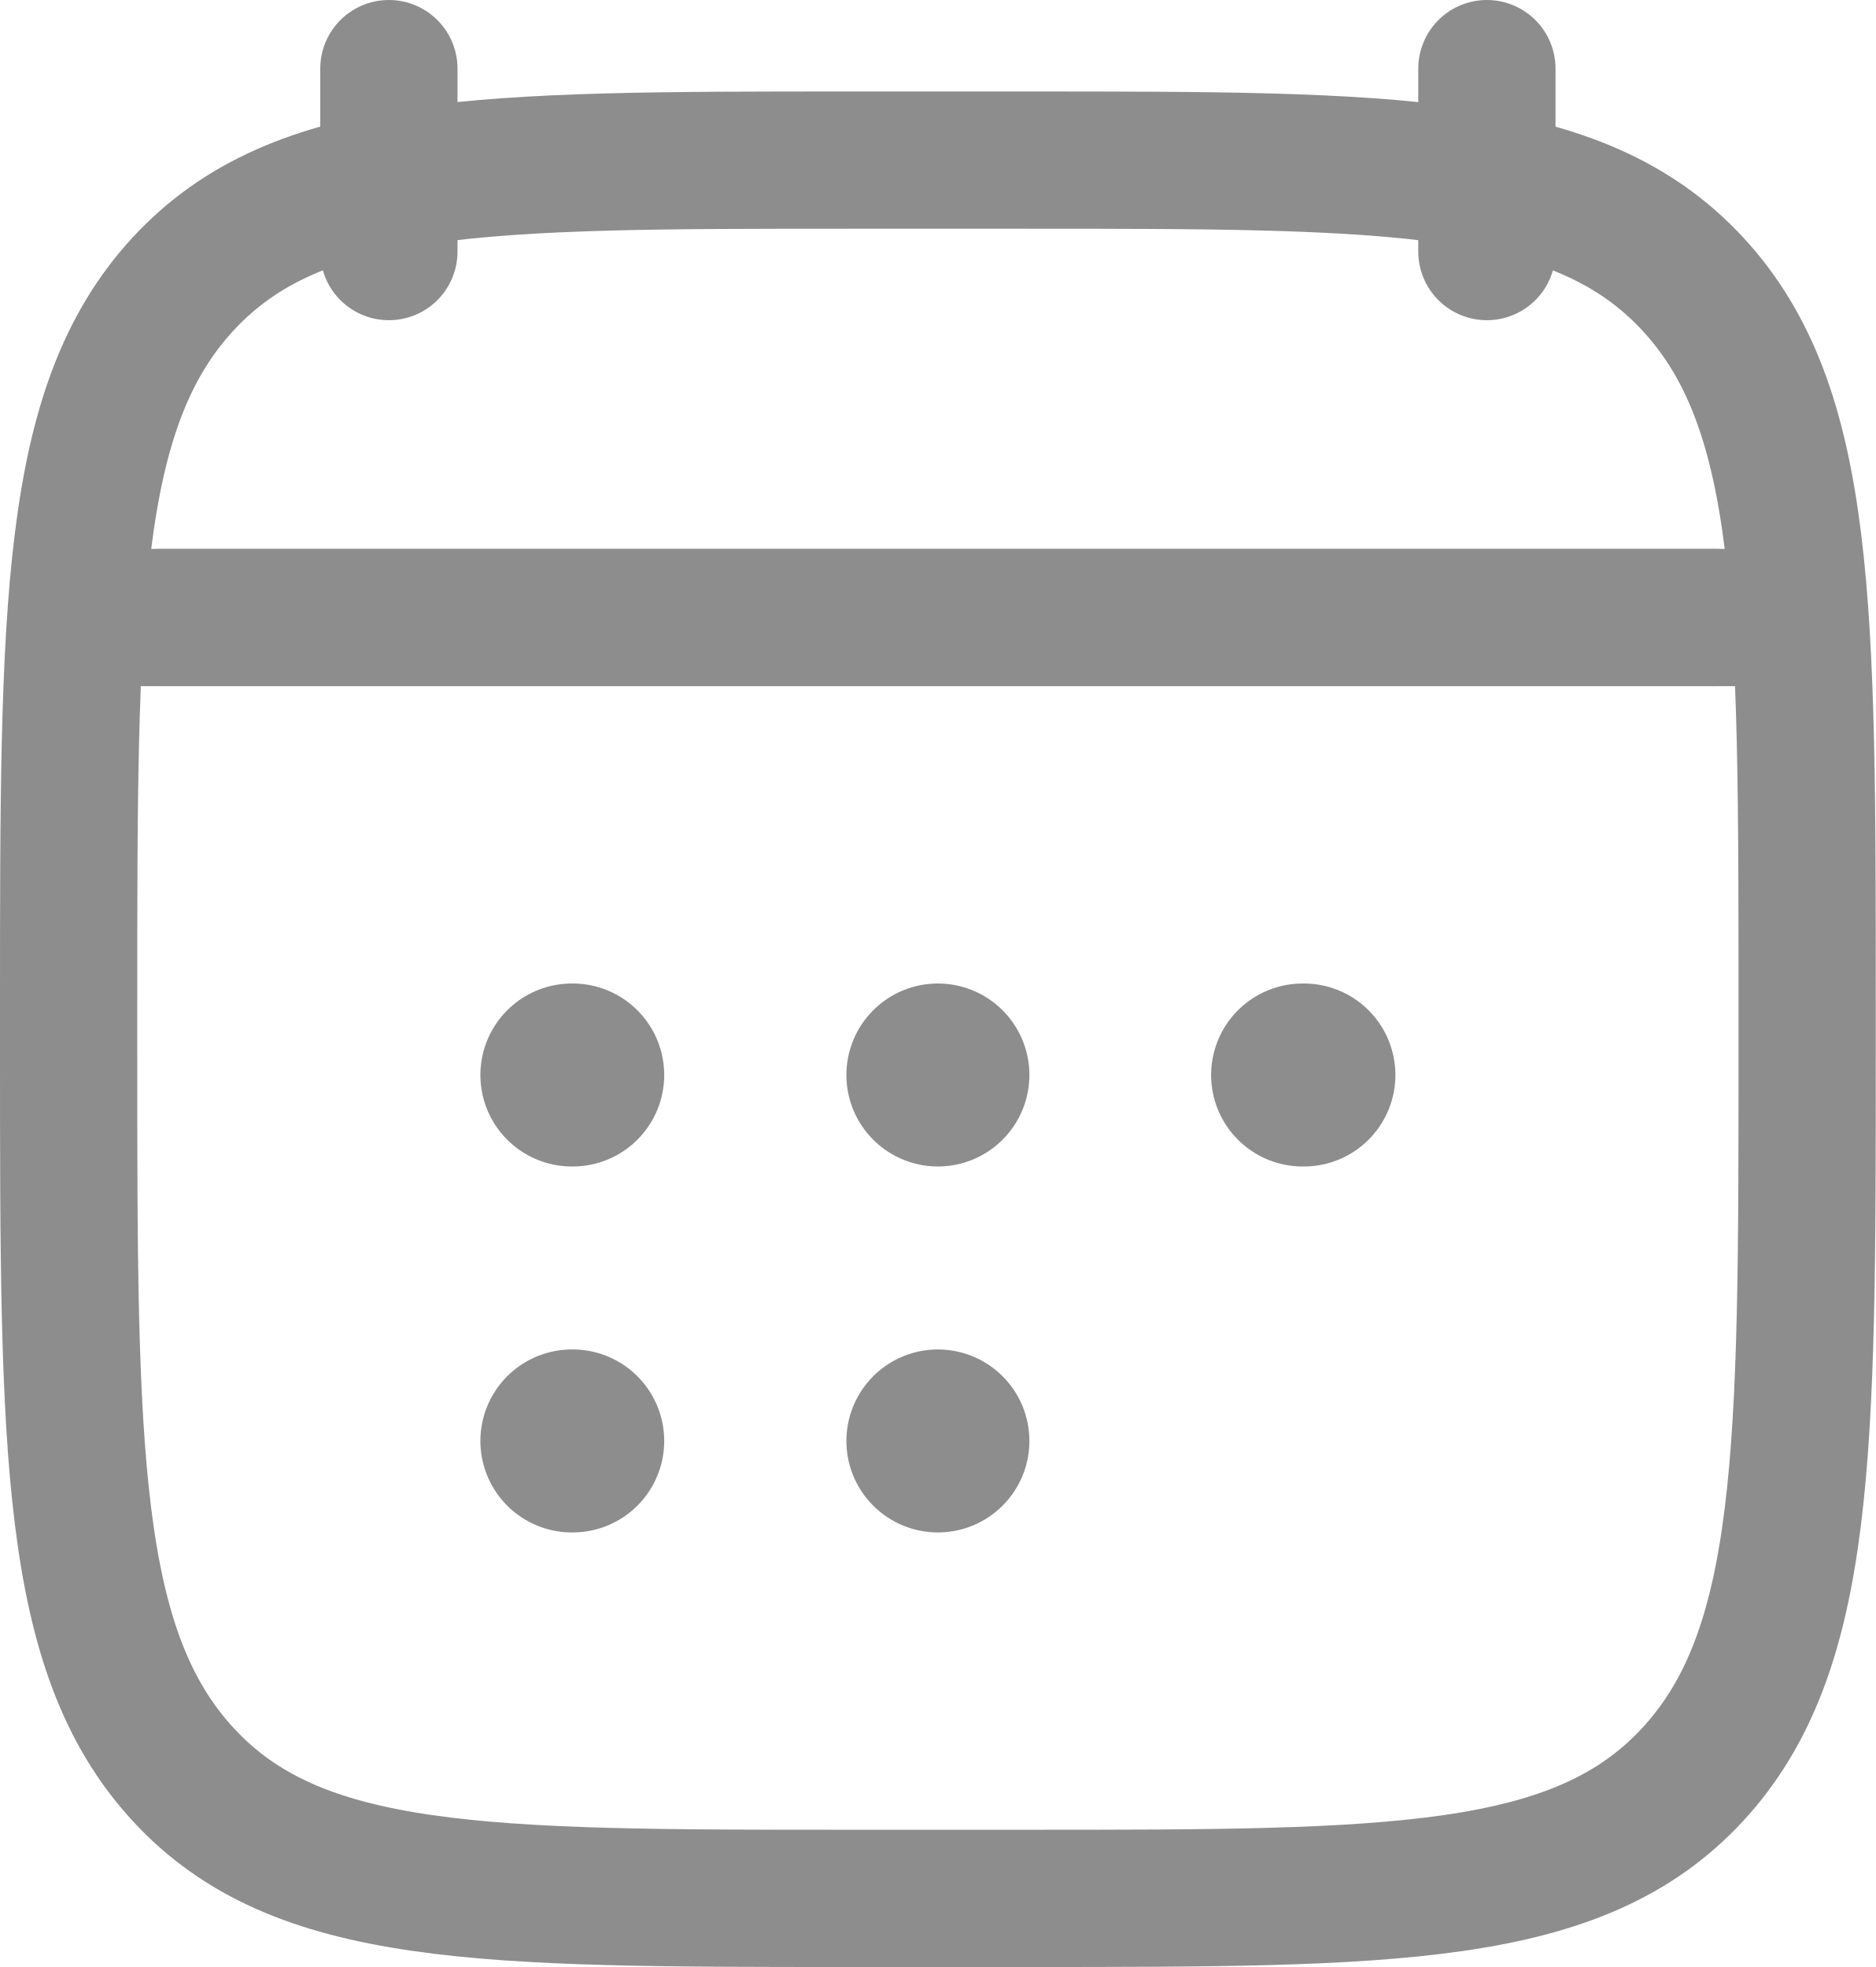
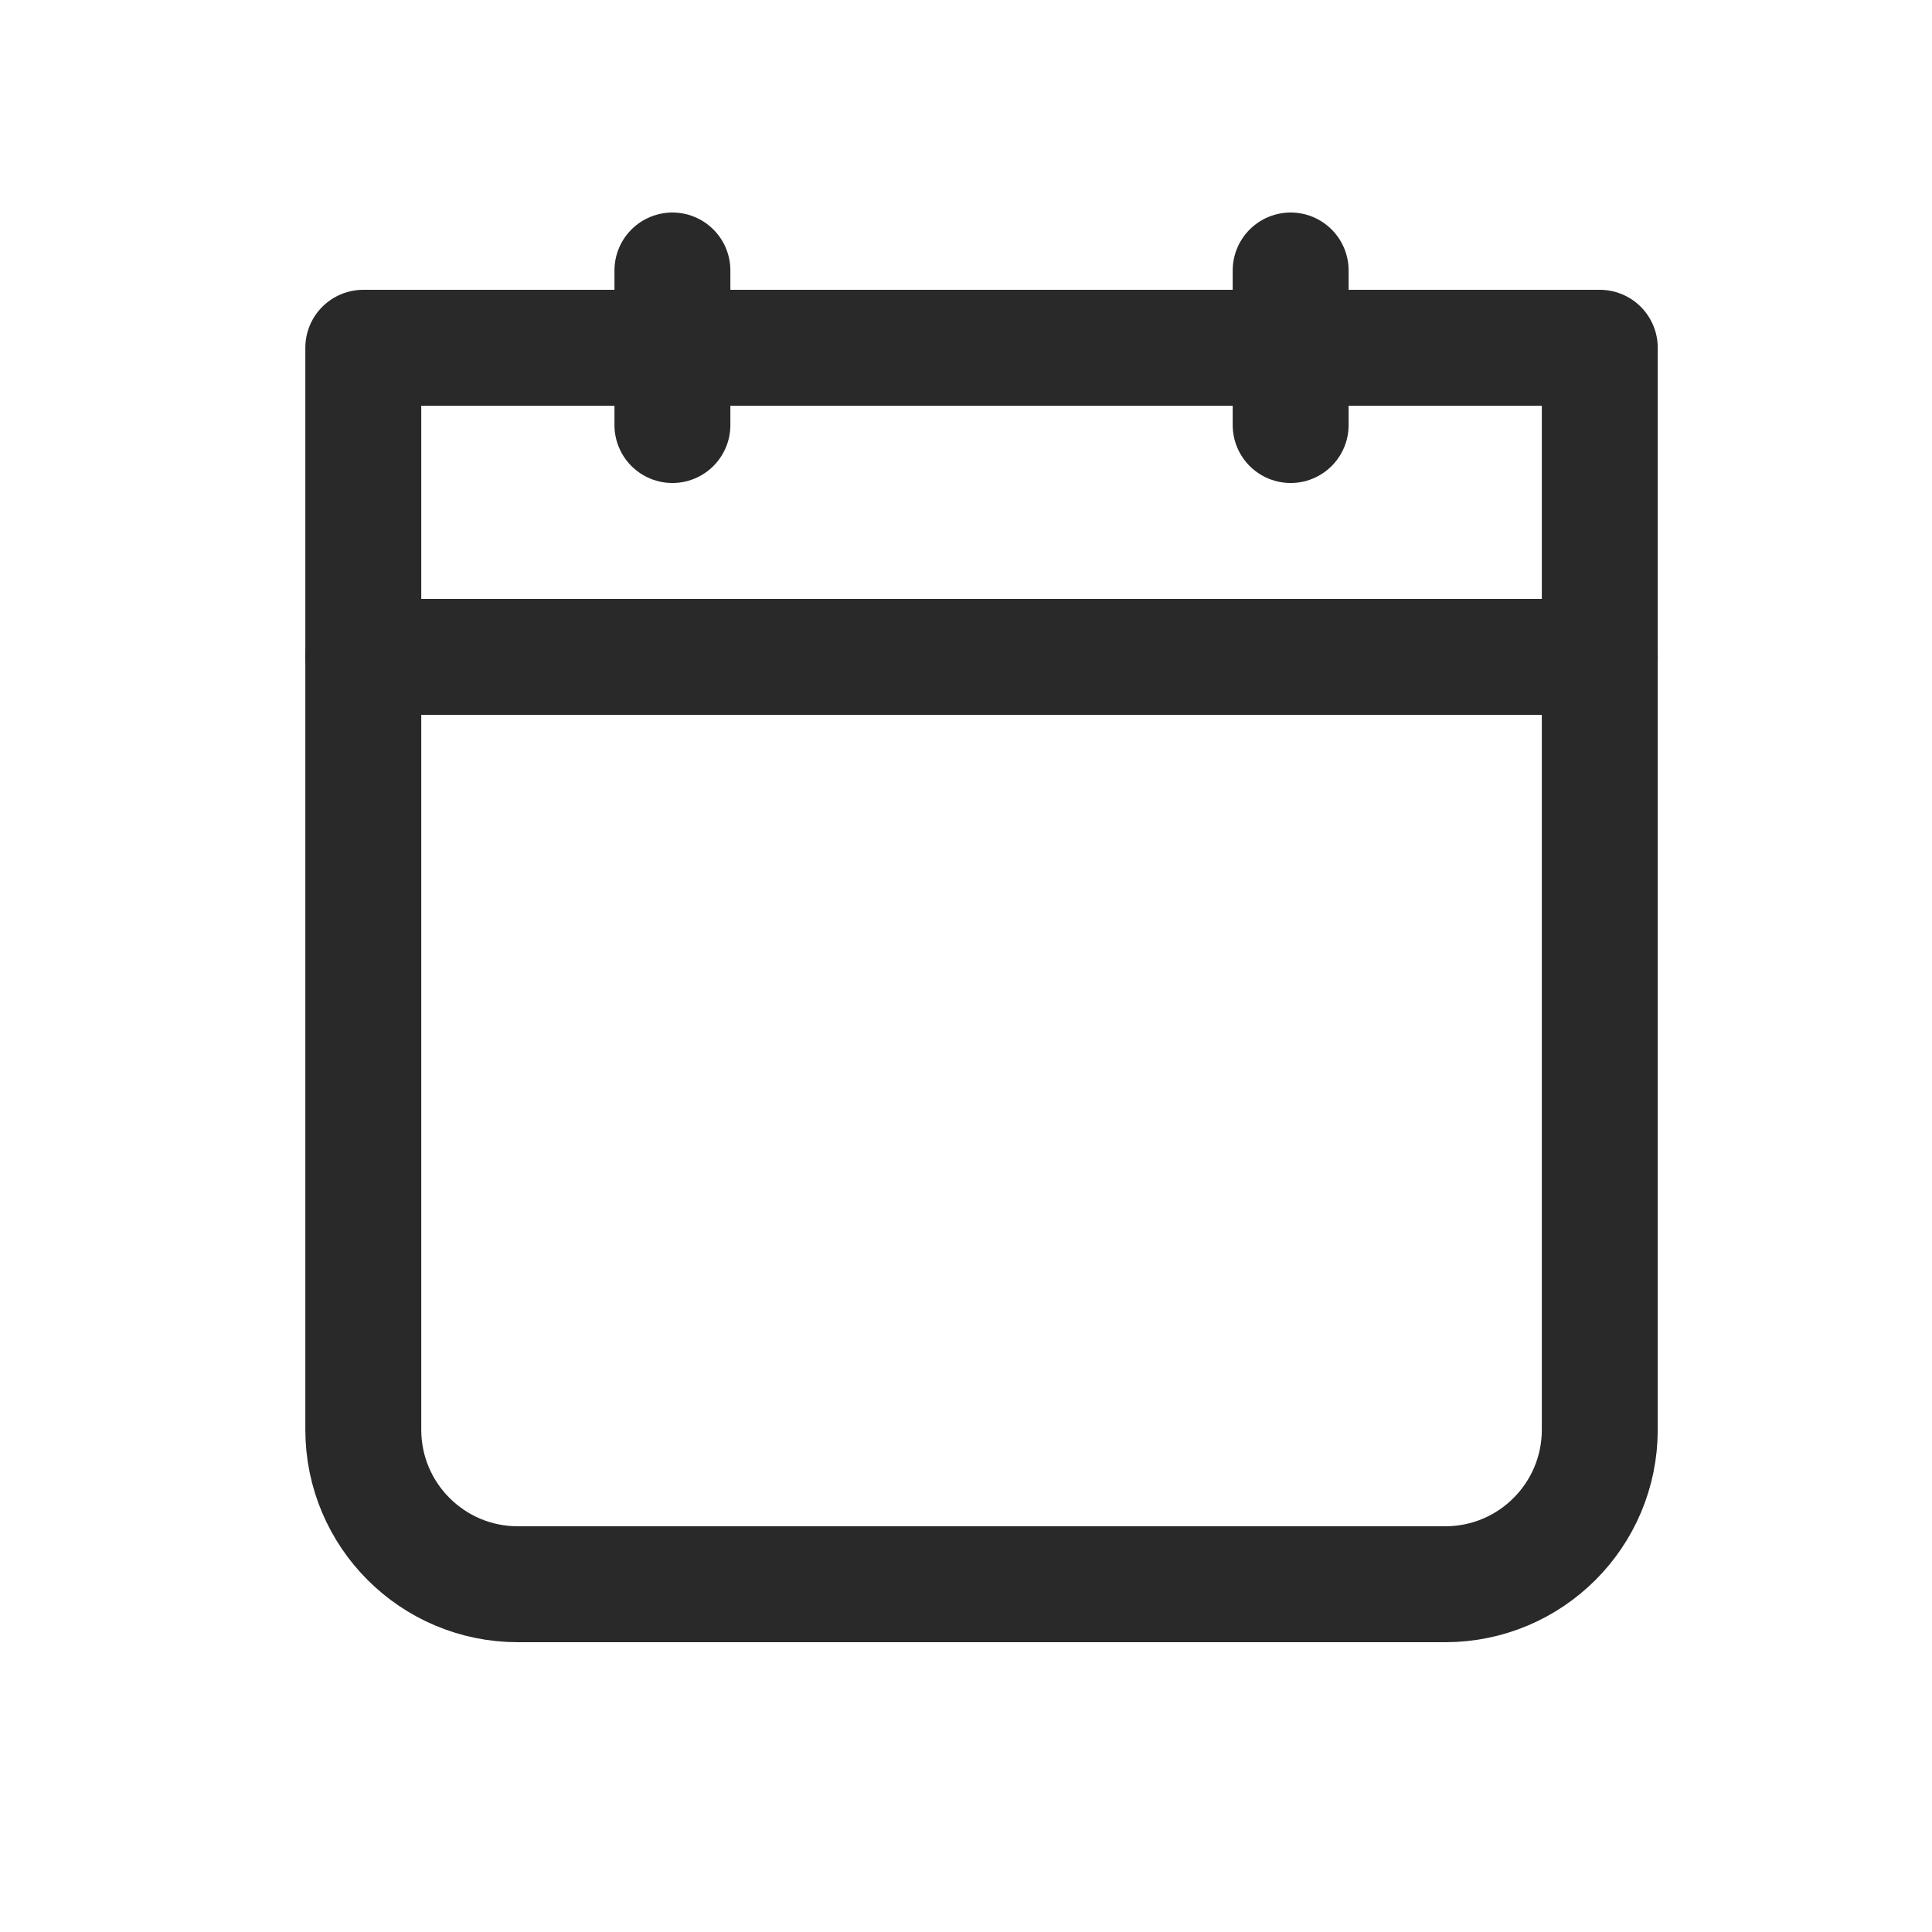
- <svg xmlns="http://www.w3.org/2000/svg" width="20.5" height="21.5" viewBox="0 0 20.5 21.5">
-   <g id="Group_109565" data-name="Group 109565" transform="translate(-1.75 -1.25)">
-     <path id="Path_198841" data-name="Path 198841" d="M18,2V4M6,2V4" fill="none" stroke="#8d8d8d" stroke-linecap="round" stroke-linejoin="round" stroke-width="1.5" />
-     <path id="Path_198842" data-name="Path 198842" d="M12,13H12M12,17H12m3.986-4H16M8,13h.009M8,17h.009" fill="none" stroke="#8d8d8d" stroke-linecap="round" stroke-linejoin="round" stroke-width="2" />
-     <path id="Path_198843" data-name="Path 198843" d="M3.5,8h17" fill="none" stroke="#8d8d8d" stroke-linecap="round" stroke-linejoin="round" stroke-width="1.5" />
-     <path id="Path_198844" data-name="Path 198844" d="M2.5,12.243c0-4.357,0-6.536,1.252-7.89S7.019,3,11.05,3h1.9c4.03,0,6.046,0,7.3,1.354S21.5,7.886,21.5,12.243v.514c0,4.357,0,6.536-1.252,7.89S16.98,22,12.95,22h-1.9C7.019,22,5,22,3.752,20.646S2.5,17.114,2.5,12.757Z" fill="none" stroke="#8d8d8d" stroke-linecap="round" stroke-linejoin="round" stroke-width="1.5" />
-     <path id="Path_198845" data-name="Path 198845" d="M3,8H21" fill="none" stroke="#8d8d8d" stroke-linecap="round" stroke-linejoin="round" stroke-width="1.5" />
-   </g>
+ <svg xmlns="http://www.w3.org/2000/svg" width="25" height="25" viewBox="0 0 25 25" fill="none">
+   <path d="M4.701 4.5H20.701V18.5C20.701 19.605 19.806 20.5 18.701 20.5H6.701C5.597 20.5 4.701 19.605 4.701 18.5V4.5Z" stroke="#292929" stroke-width="1.5" stroke-linecap="round" stroke-linejoin="round" />
+   <path d="M4.701 8.5H20.701" stroke="#292929" stroke-width="1.5" stroke-linecap="round" stroke-linejoin="round" />
+   <path d="M16.701 3.5V5.5" stroke="#292929" stroke-width="1.5" stroke-linecap="round" stroke-linejoin="round" />
+   <path d="M8.701 3.5V5.5" stroke="#292929" stroke-width="1.5" stroke-linecap="round" stroke-linejoin="round" />
</svg>
